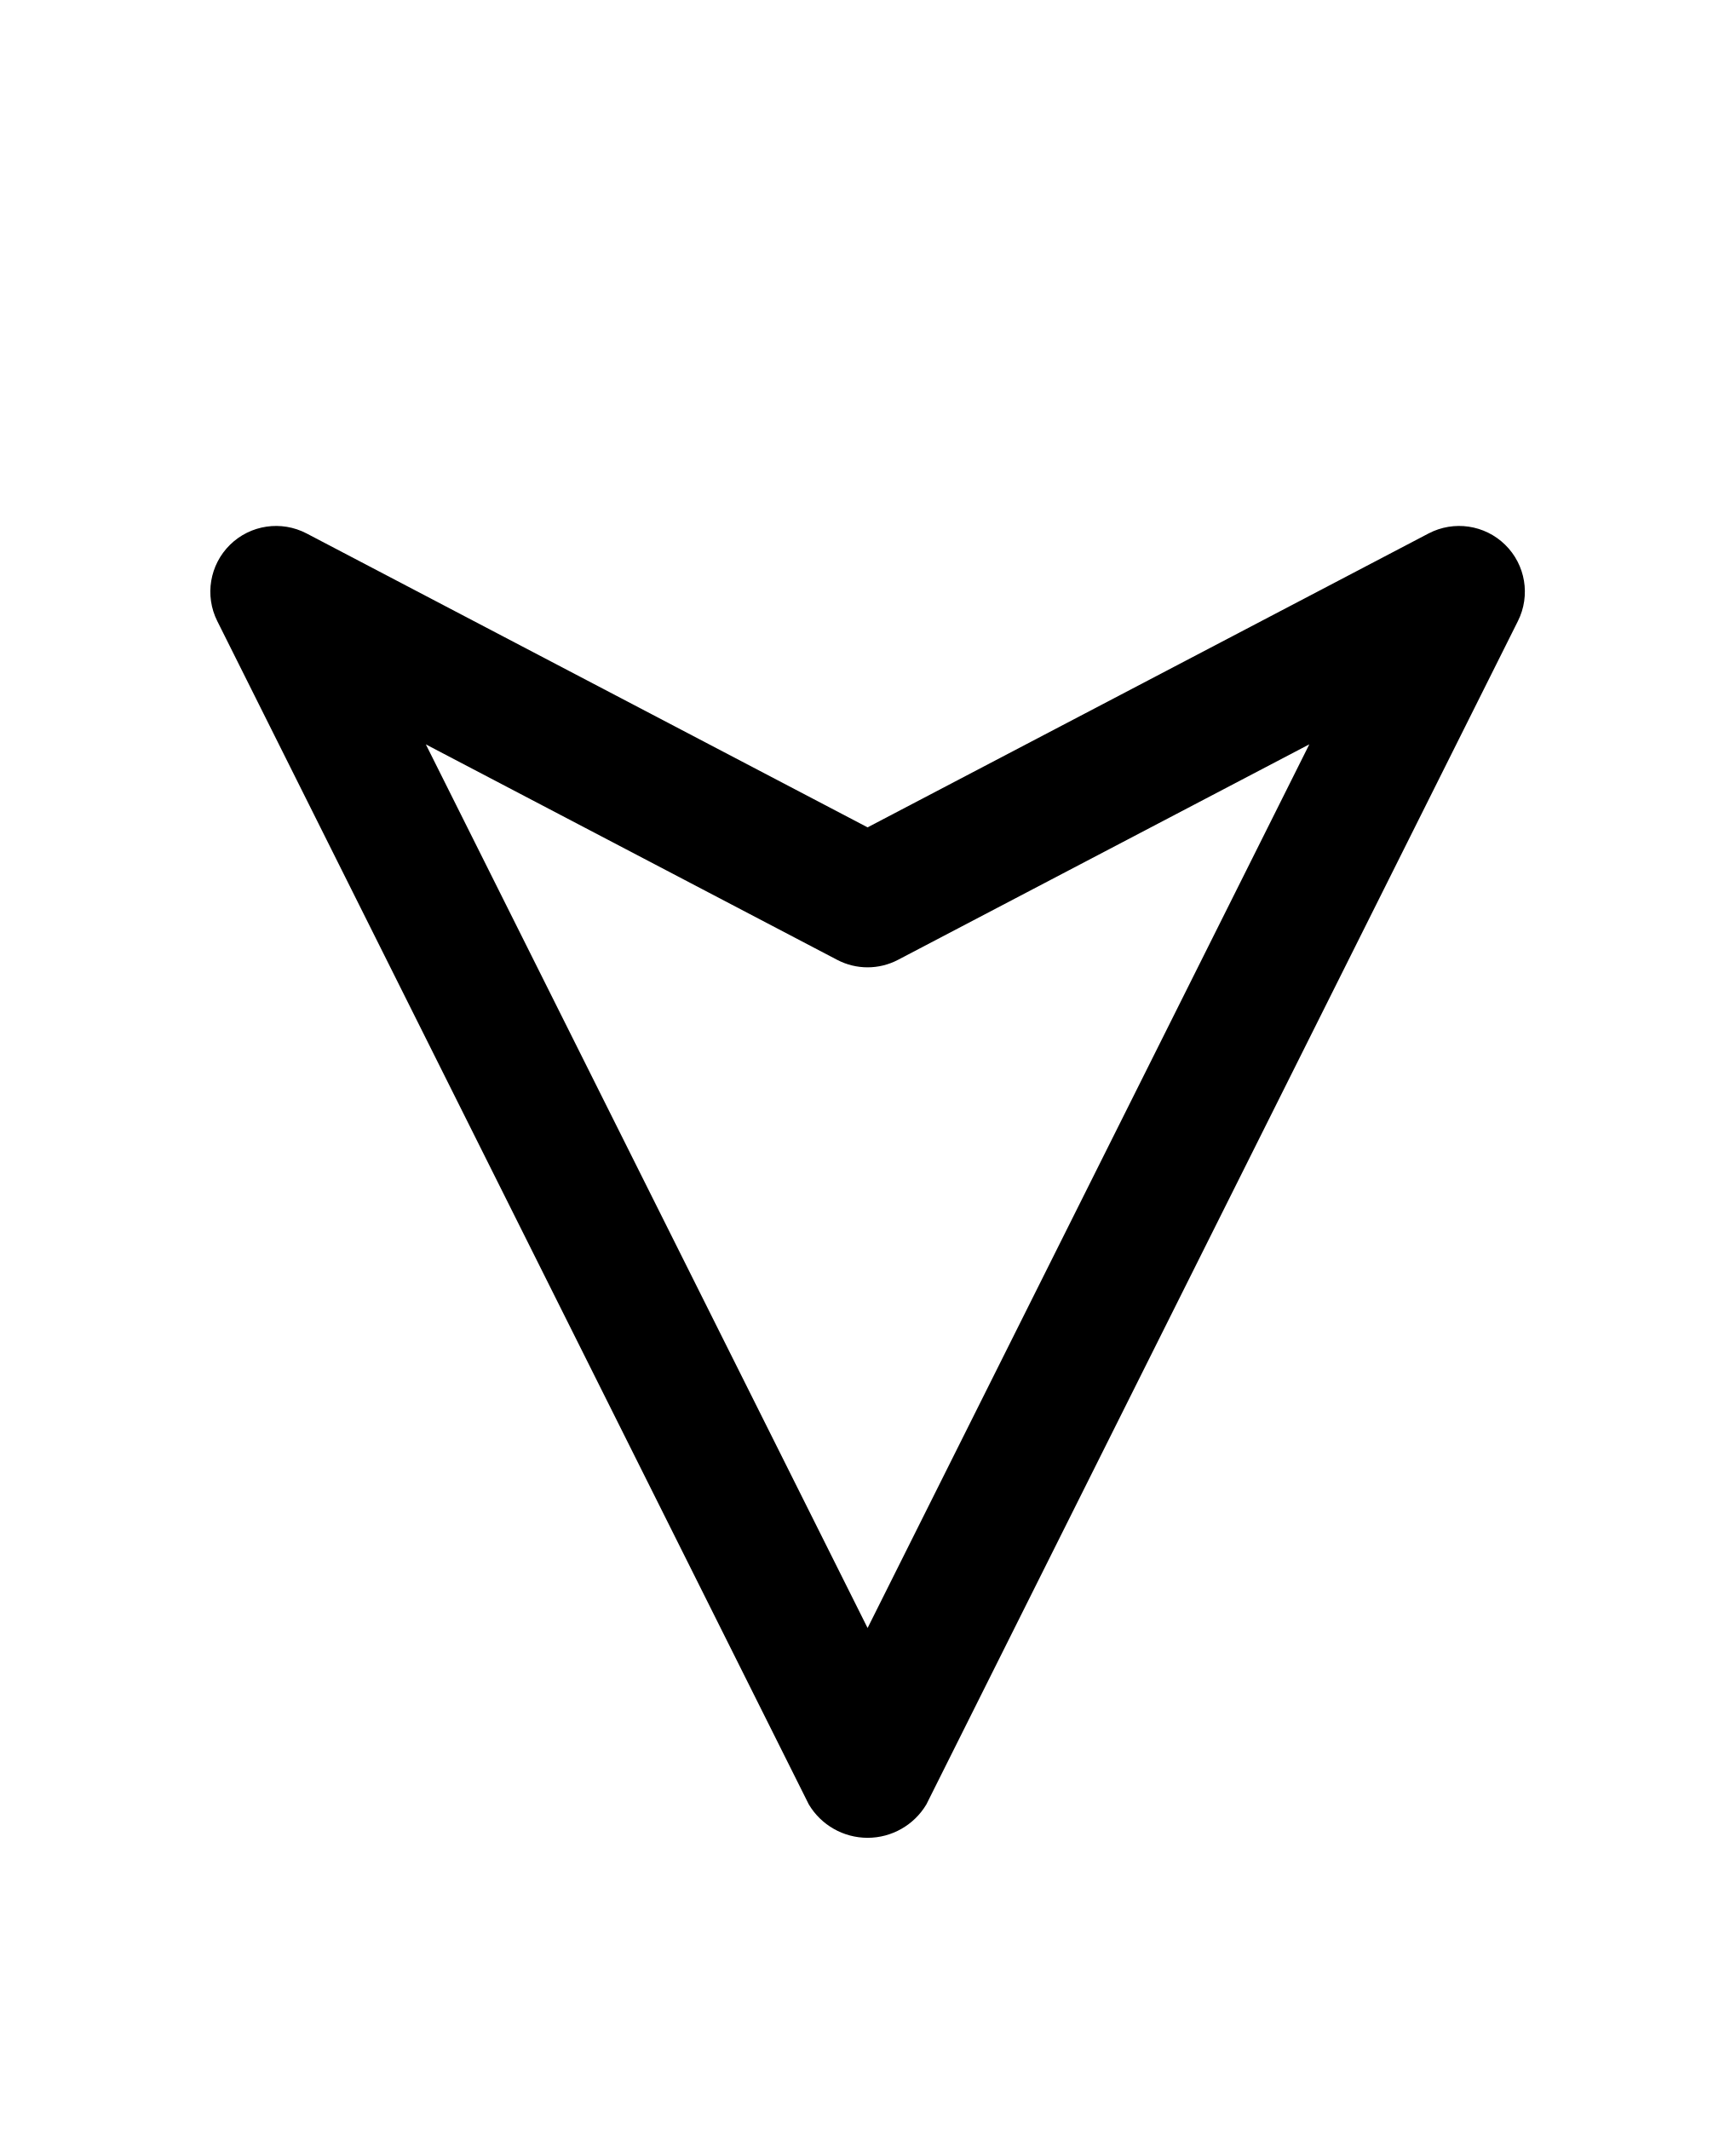
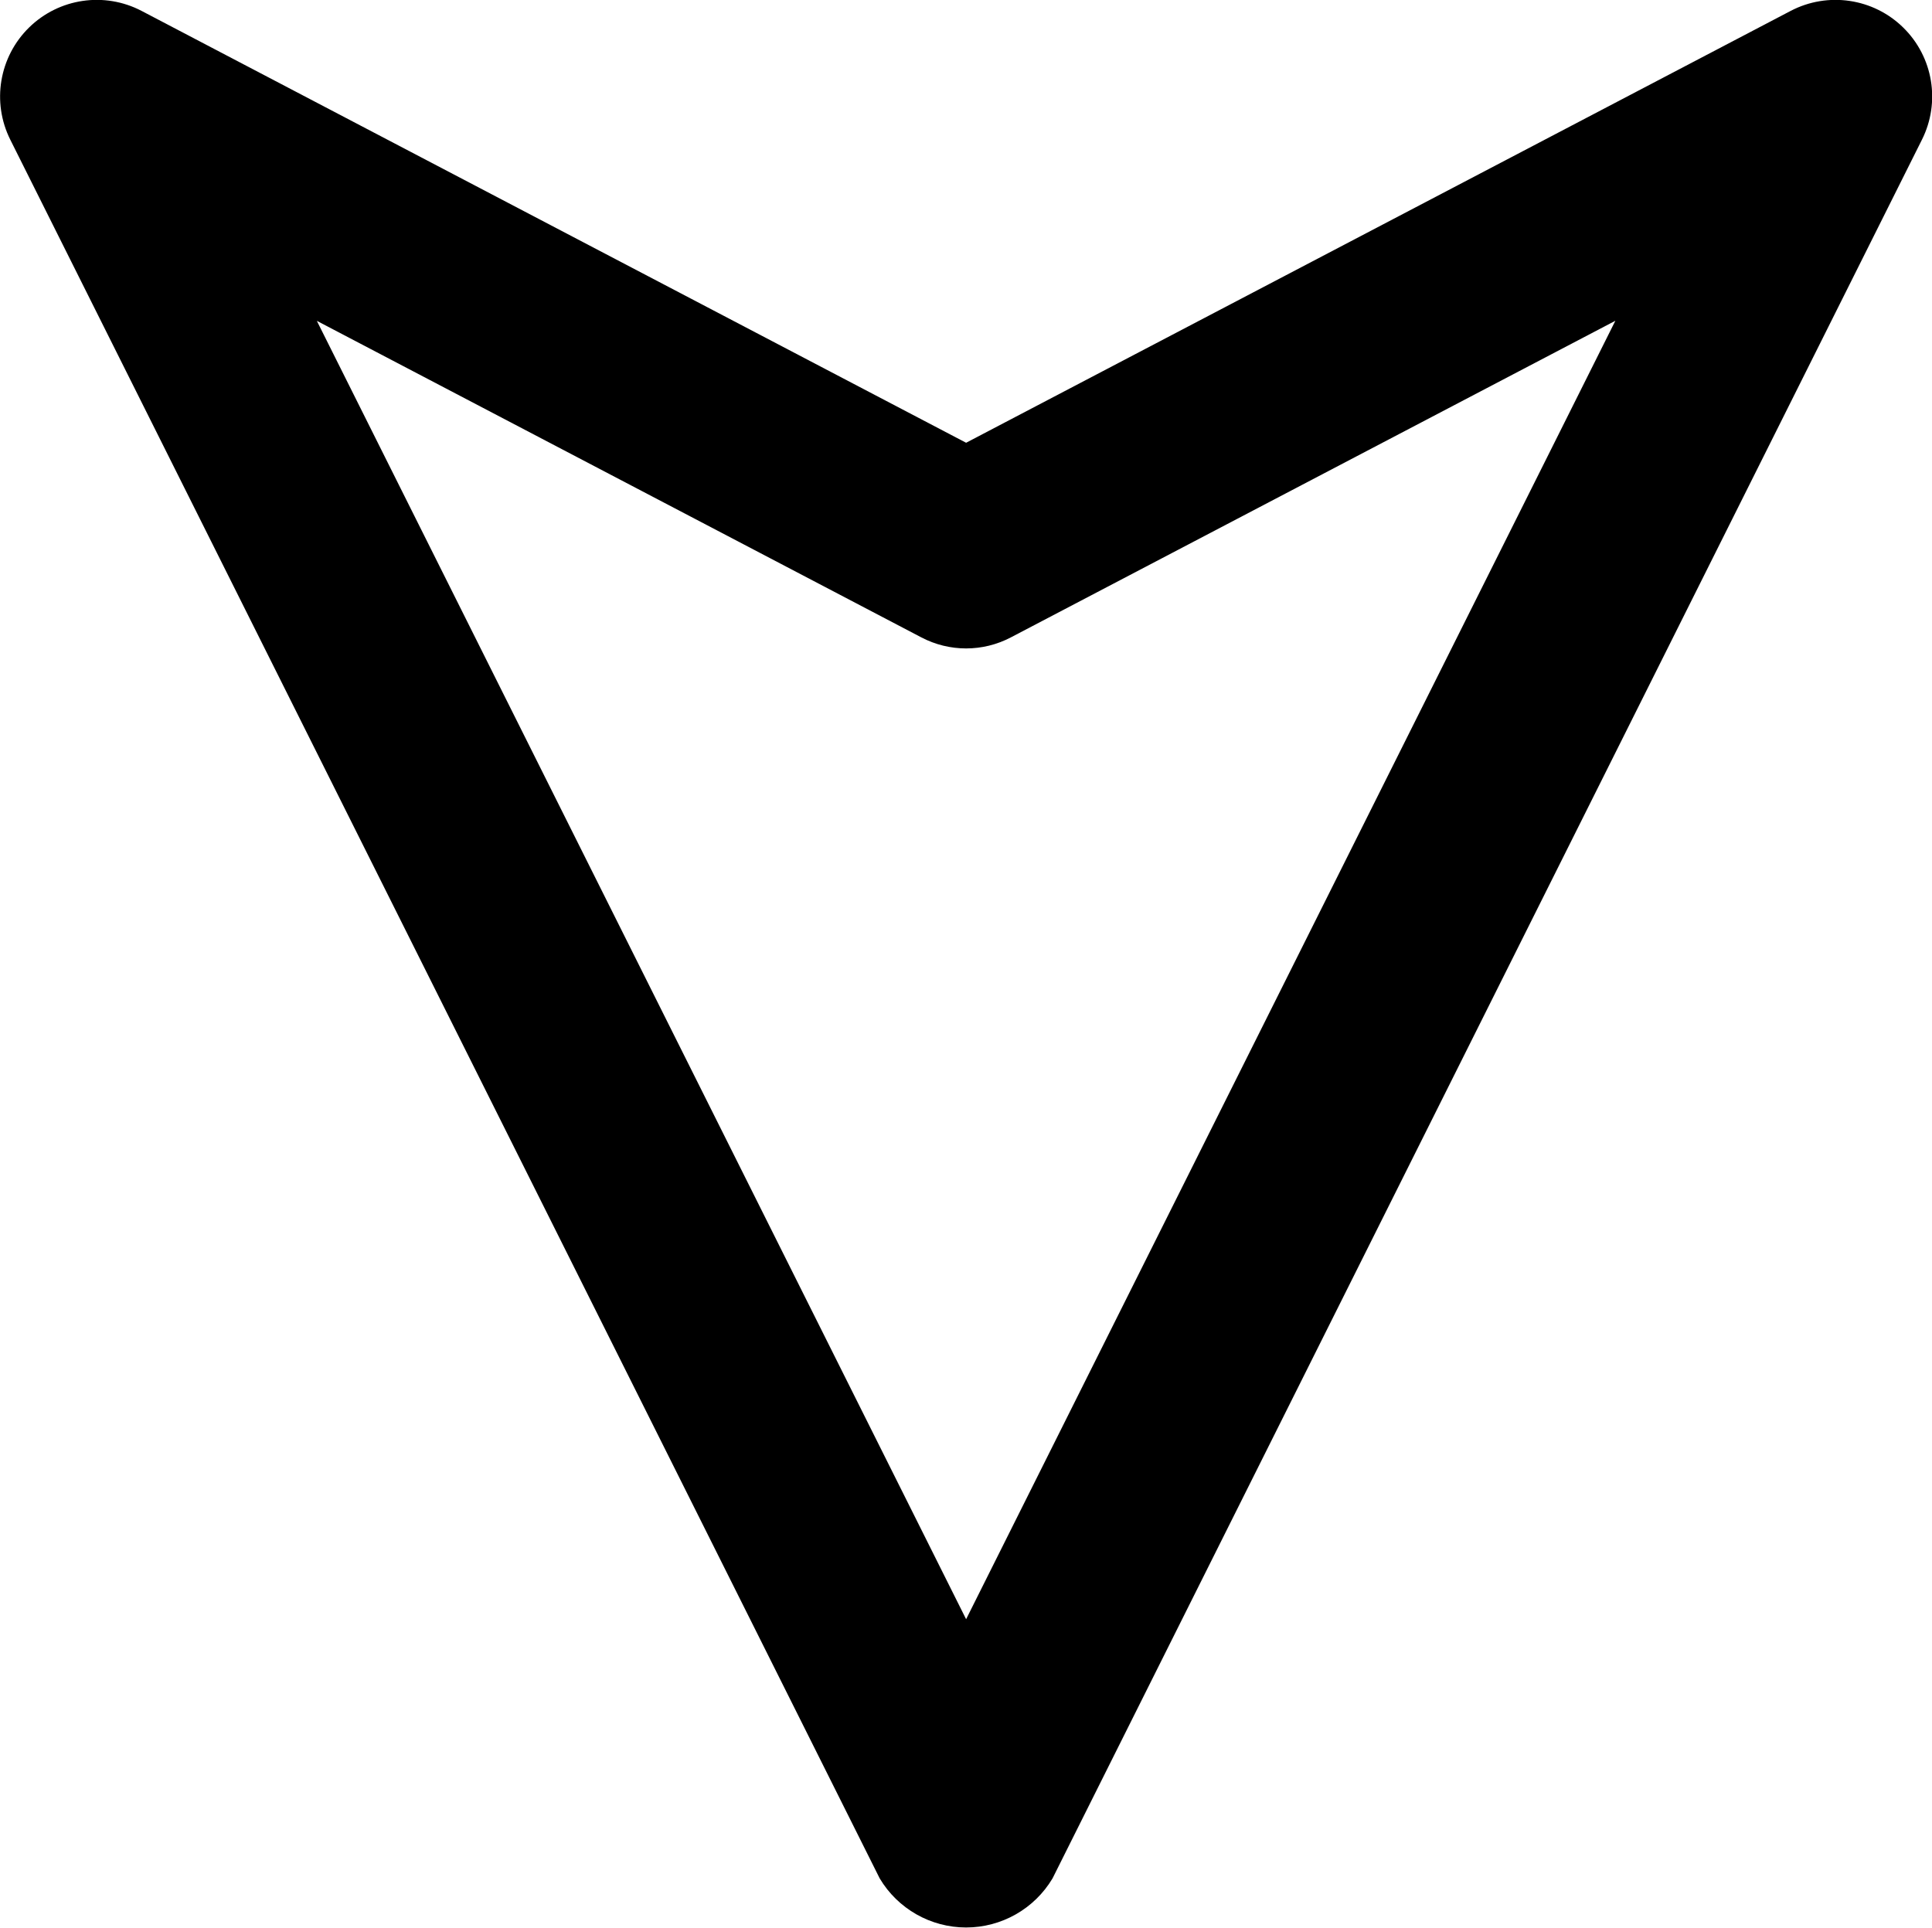
- <svg xmlns="http://www.w3.org/2000/svg" version="1.1" viewBox="-5.0 -10.0 110.0 135.0">
+ <svg xmlns="http://www.w3.org/2000/svg" version="1.1" viewBox="8.33 23.34 83.33 83.15">
  <path d="m85.566 23.809 -35.566 18.629 -35.566 -18.629c-1.602 -0.836 -3.562 -0.547 -4.852 0.719 -1.289 1.266 -1.617 3.219 -0.809 4.836l37.5 75c0.781 1.312 2.199 2.117 3.727 2.117s2.945 -0.805 3.727 -2.117l37.5 -75c0.809 -1.617 0.484 -3.57 -0.809 -4.836 -1.289 -1.266 -3.25 -1.555 -4.852 -0.719zm-35.566 69.375 -28.004 -56.004 26.07 13.652c1.211 0.637 2.656 0.637 3.867 0l26.07 -13.656z" />
</svg>
